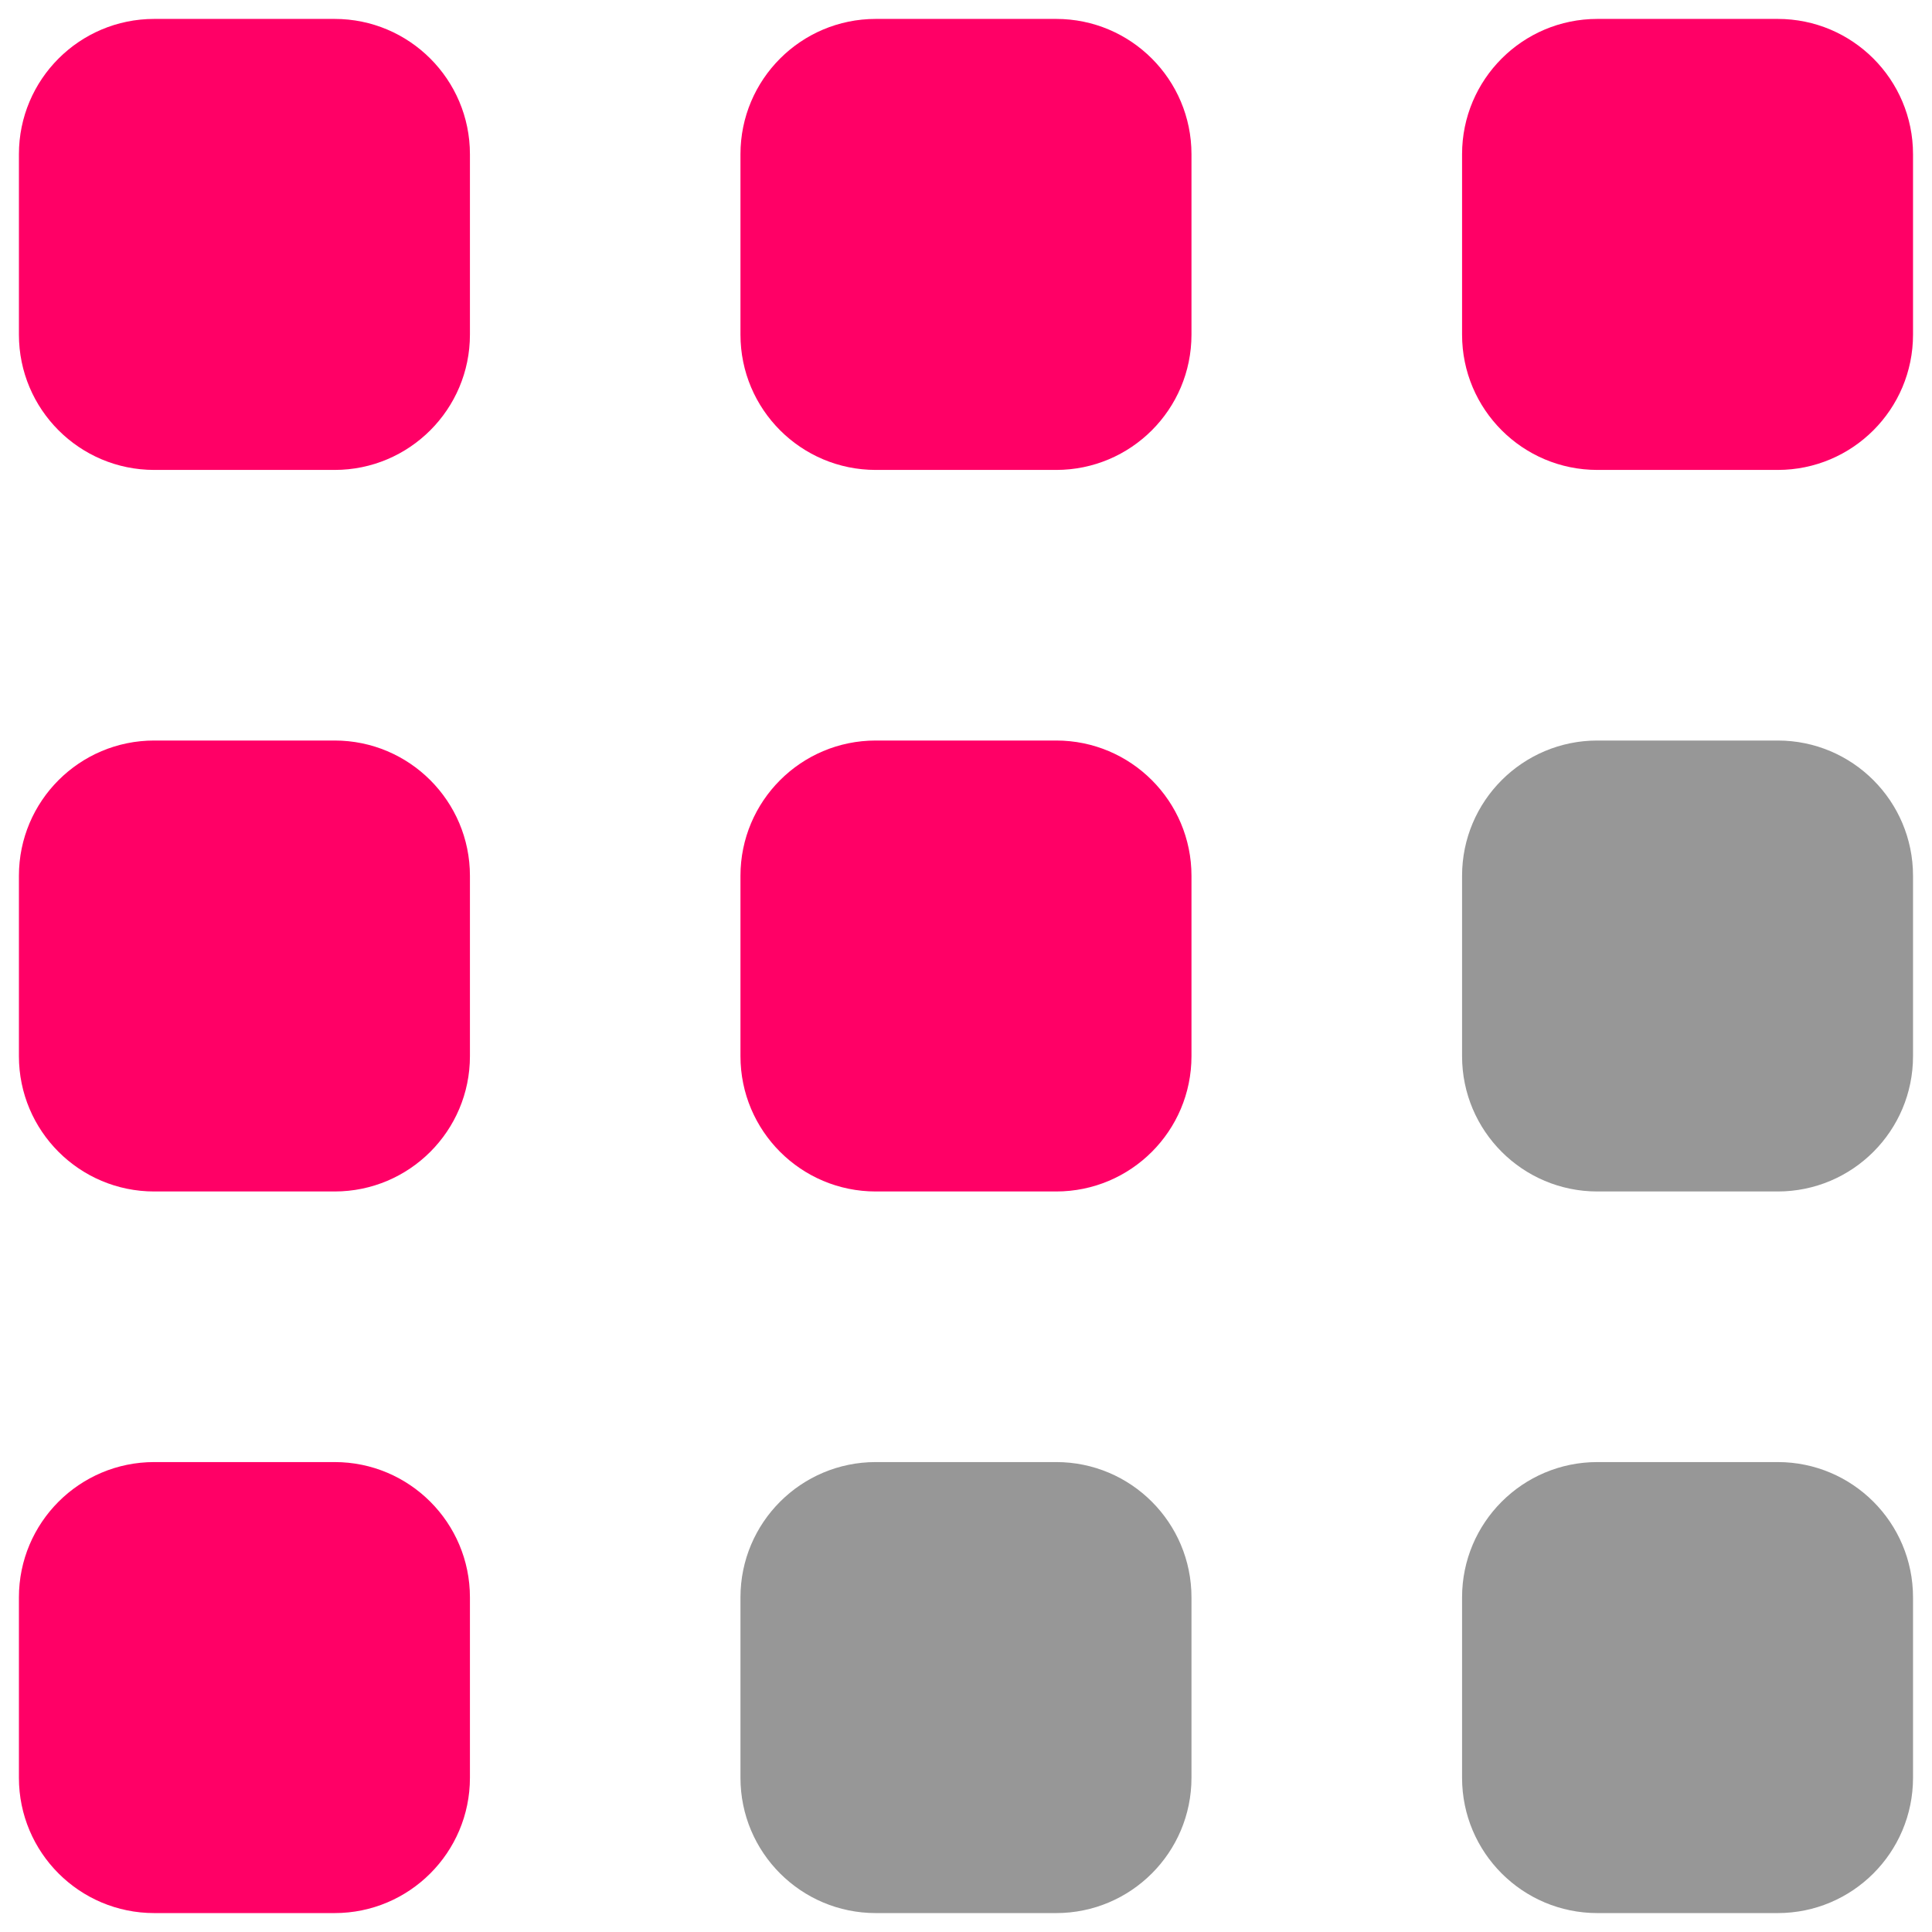
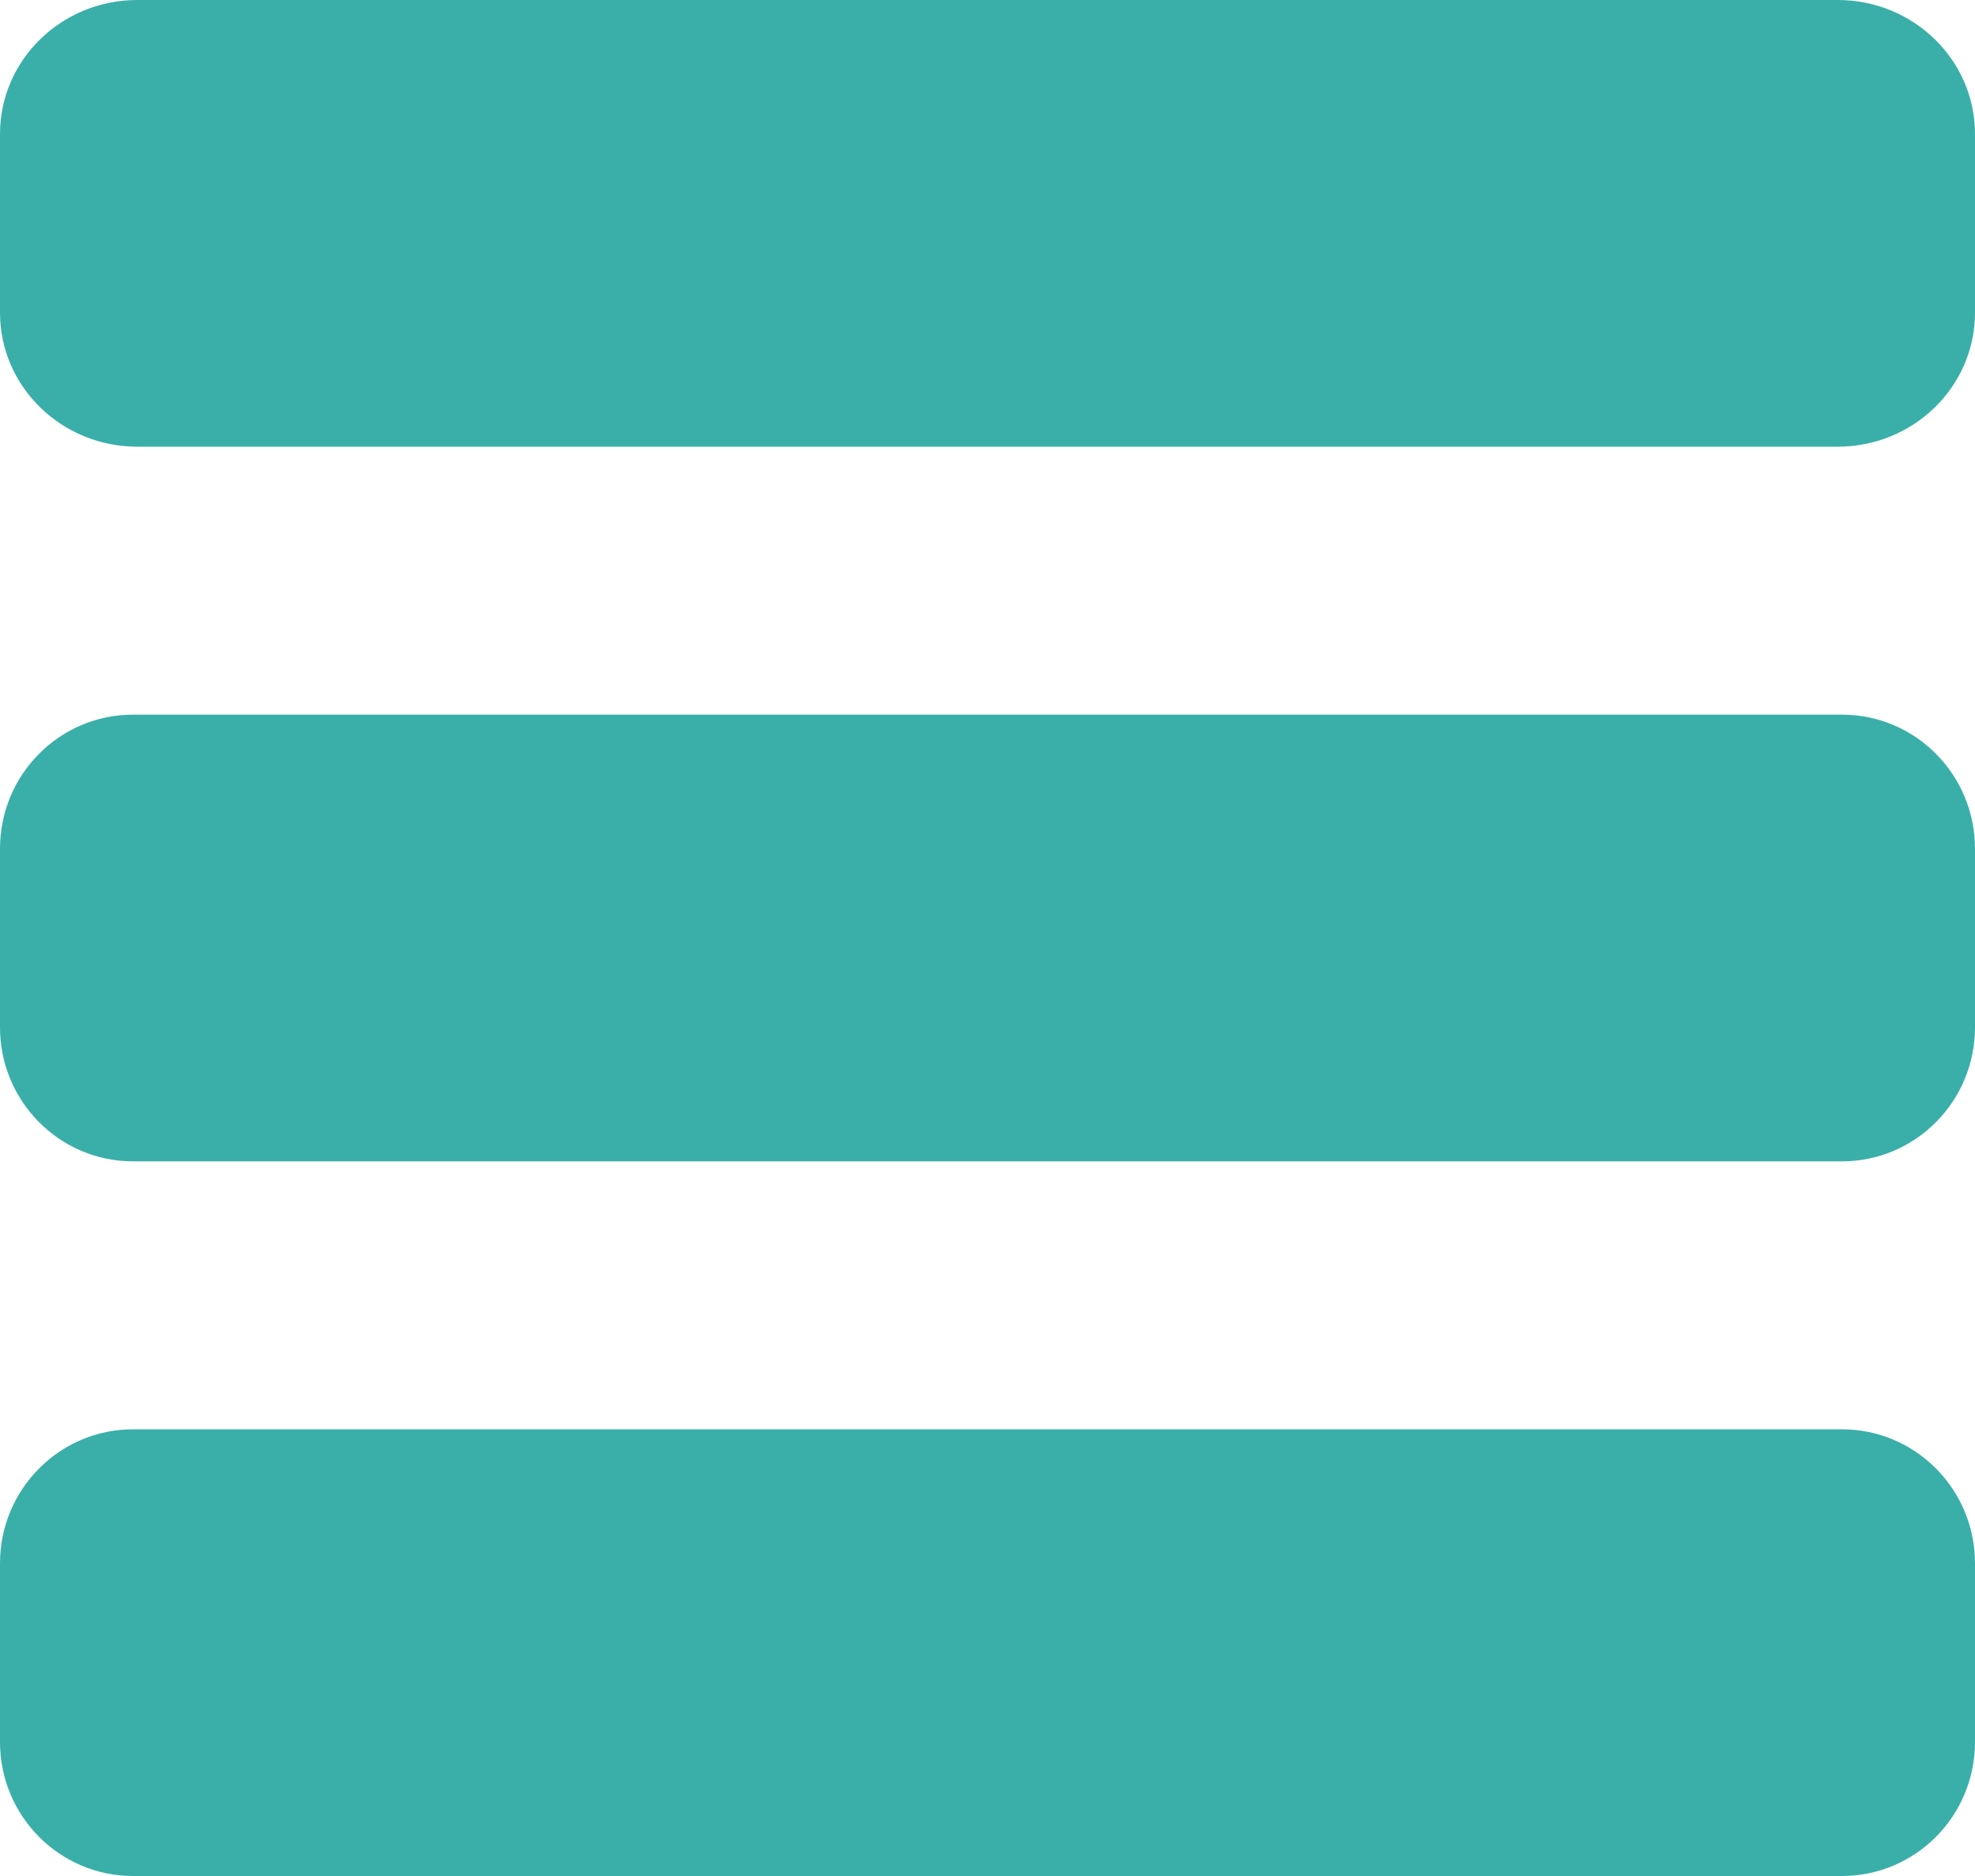
- <svg xmlns="http://www.w3.org/2000/svg" width="34" height="34" viewBox="0 0 34 34" fill="none">
-   <path fill-rule="evenodd" clip-rule="evenodd" d="M5.889 0.333H2.714C1.399 0.333 0.333 1.399 0.333 2.714V5.889C0.333 7.204 1.399 8.27 2.714 8.27H5.889C7.203 8.27 8.27 7.204 8.27 5.889V2.714C8.27 1.399 7.203 0.333 5.889 0.333ZM15.412 0.333H18.587C19.902 0.333 20.968 1.399 20.968 2.714V5.889C20.968 7.204 19.902 8.27 18.587 8.27H15.412C14.097 8.27 13.031 7.204 13.031 5.889V2.714C13.031 1.399 14.097 0.333 15.412 0.333ZM28.111 0.333H31.285C32.6 0.333 33.666 1.399 33.666 2.714V5.889C33.666 7.204 32.6 8.27 31.285 8.27H28.111C26.796 8.27 25.73 7.204 25.73 5.889V2.714C25.73 1.399 26.796 0.333 28.111 0.333ZM2.714 25.73H5.889C7.203 25.73 8.27 26.796 8.27 28.111V31.286C8.27 32.601 7.203 33.667 5.889 33.667H2.714C1.399 33.667 0.333 32.601 0.333 31.286V28.111C0.333 26.796 1.399 25.73 2.714 25.73ZM18.587 13.032H15.412C14.097 13.032 13.031 14.098 13.031 15.413V18.587C13.031 19.902 14.097 20.968 15.412 20.968H18.587C19.902 20.968 20.968 19.902 20.968 18.587V15.413C20.968 14.098 19.902 13.032 18.587 13.032ZM2.714 13.032H5.889C7.203 13.032 8.27 14.098 8.27 15.413V18.587C8.27 19.902 7.203 20.968 5.889 20.968H2.714C1.399 20.968 0.333 19.902 0.333 18.587V15.413C0.333 14.098 1.399 13.032 2.714 13.032Z" fill="#FF0066" />
-   <path fill-rule="evenodd" clip-rule="evenodd" d="M28.111 13.032H31.285C32.6 13.032 33.666 14.098 33.666 15.413V18.587C33.666 19.902 32.6 20.968 31.285 20.968H28.111C26.796 20.968 25.73 19.902 25.73 18.587V15.413C25.73 14.098 26.796 13.032 28.111 13.032ZM18.587 25.73H15.412C14.097 25.73 13.031 26.796 13.031 28.111V31.286C13.031 32.601 14.097 33.667 15.412 33.667H18.587C19.902 33.667 20.968 32.601 20.968 31.286V28.111C20.968 26.796 19.902 25.73 18.587 25.73ZM31.285 25.73H28.111C26.796 25.73 25.73 26.796 25.73 28.111V31.286C25.73 32.601 26.796 33.667 28.111 33.667H31.285C32.6 33.667 33.666 32.601 33.666 31.286V28.111C33.666 26.796 32.6 25.73 31.285 25.73Z" fill="#979797" />
+ <svg xmlns="http://www.w3.org/2000/svg" width="40" height="38" viewBox="0 0 40 38" fill="none">
+   <path fill-rule="evenodd" clip-rule="evenodd" d="M37.219 0H2.781C1.245 0 3.05176e-05 1.215 3.05176e-05 2.714V6.333C3.05176e-05 7.832 1.245 9.048 2.781 9.048H37.219C38.755 9.048 40 7.832 40 6.333V2.714C40 1.215 38.755 0 37.219 0ZM37.306 28.952H2.694C1.206 28.952 3.05176e-05 30.168 3.05176e-05 31.666V35.286C3.05176e-05 36.785 1.206 38 2.694 38H37.306C38.794 38 40 36.785 40 35.286V31.666C40 30.168 38.794 28.952 37.306 28.952ZM2.694 14.476H37.306C38.794 14.476 40 15.691 40 17.19V20.809C40 22.308 38.794 23.524 37.306 23.524H2.694C1.206 23.524 3.05176e-05 22.308 3.05176e-05 20.809V17.19C3.05176e-05 15.691 1.206 14.476 2.694 14.476Z" fill="#3AAFA9" />
</svg>
